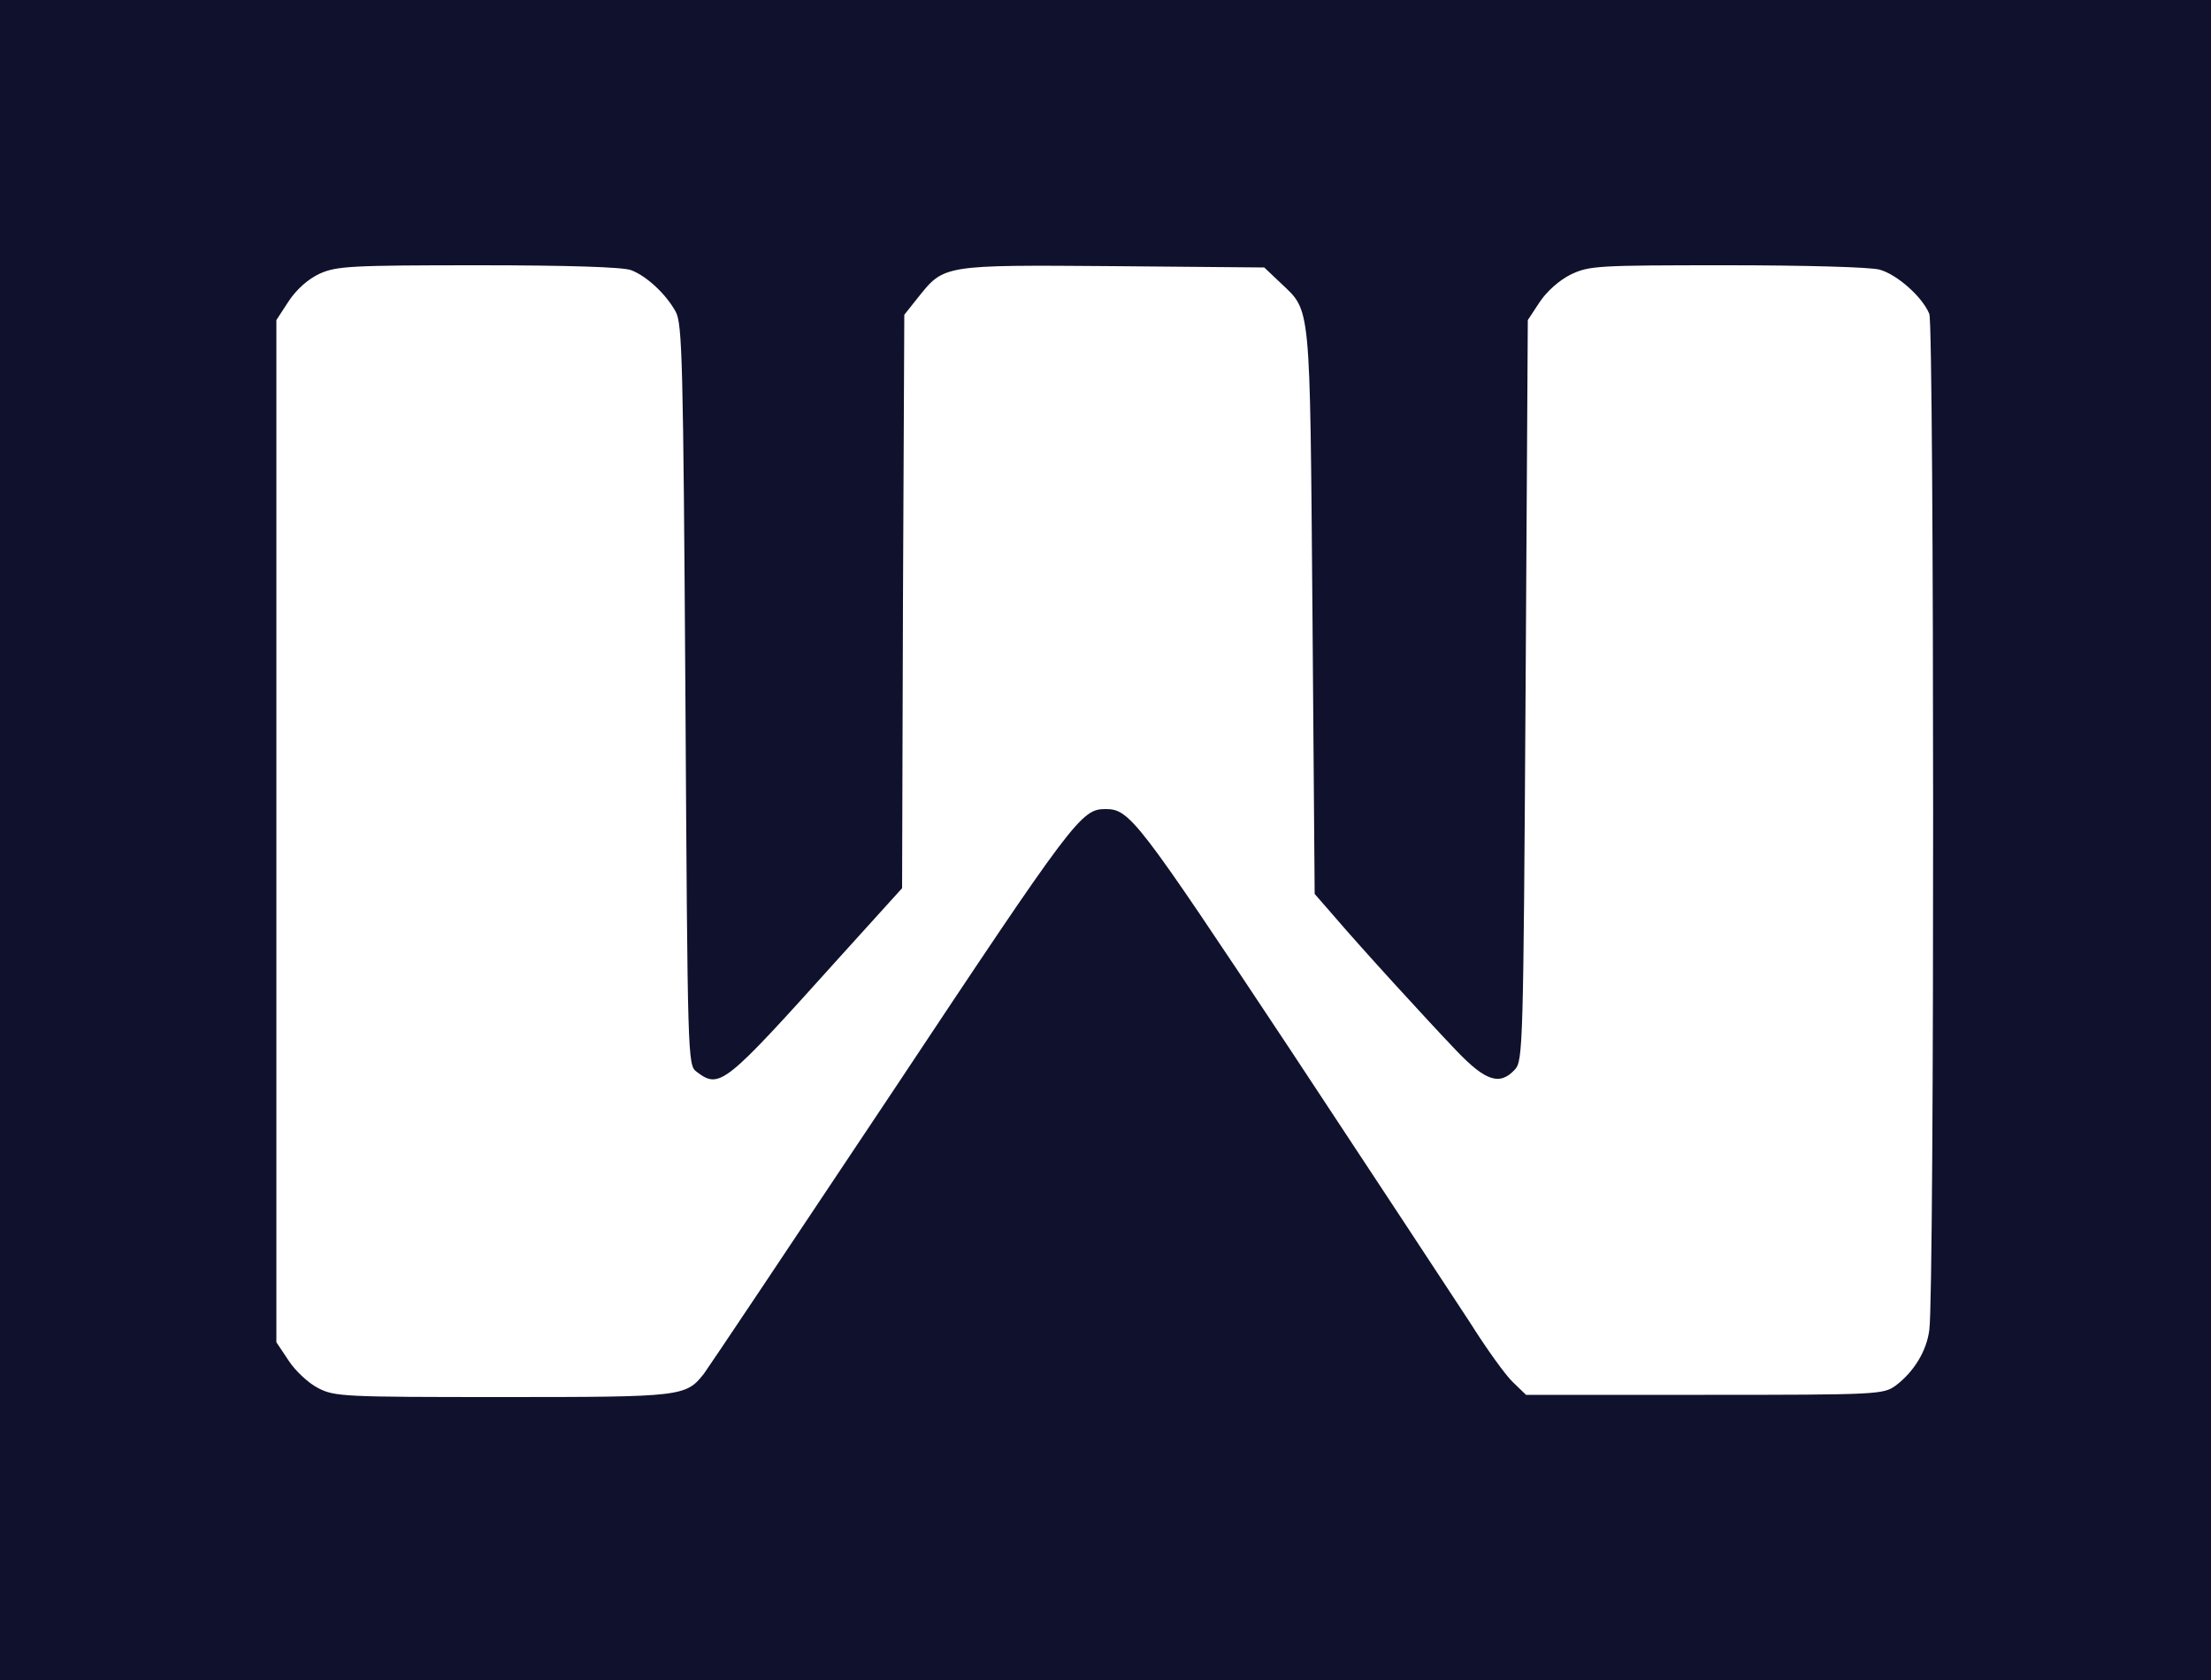
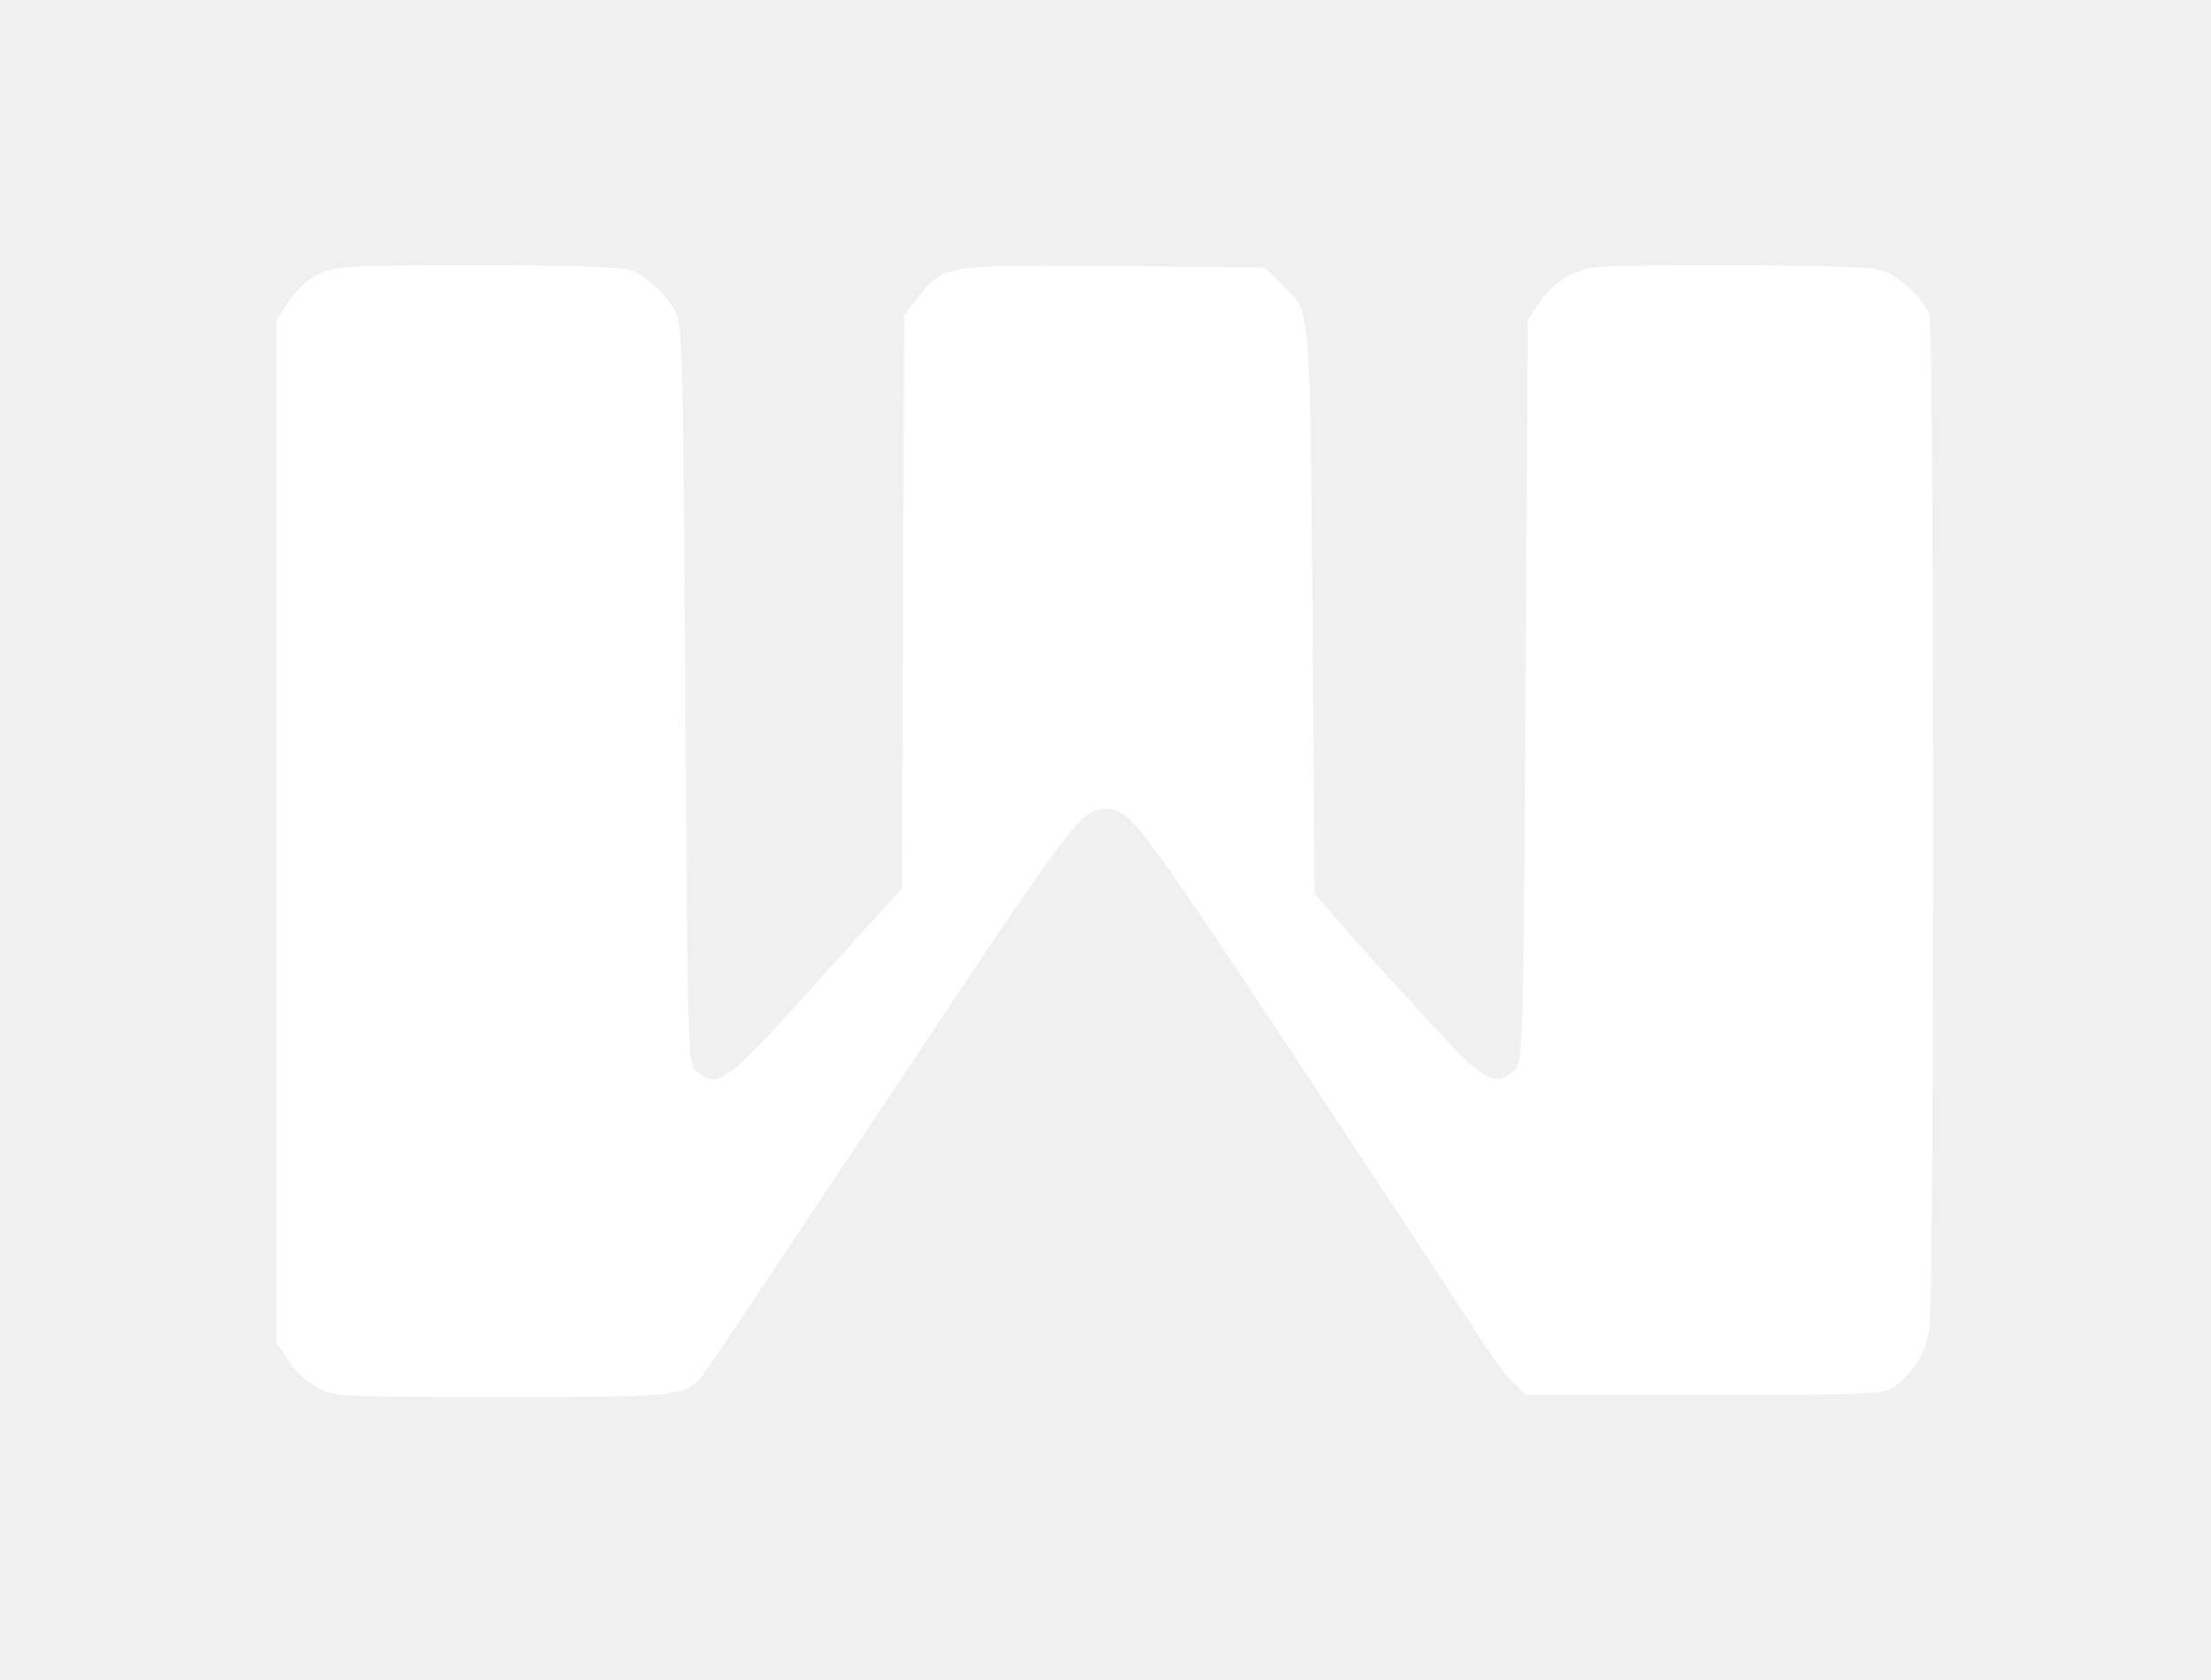
<svg xmlns="http://www.w3.org/2000/svg" version="1.1" width="500" height="380" viewBox="0 0 500 380">
-   <rect width="500" height="380" fill="#10112C" />
  <g transform="translate(52, 50) scale(0.1, -0.1) translate(0, -2750)">
    <path fill="#FFFFFF" d="M203 2631 c-26 -12 -52 -35 -70 -62 l-28 -43 0 -1156 0 -1156 28 -42 c15 -23 45 -51 67 -62 37 -19 58 -20 417 -20 406 0 414 1 455 53 9 12 201 299 426 637 411 619 427 640 482 640 55 0 72 -23 415 -540 187 -283 371 -563 409 -621 37 -59 81 -120 97 -135 l30 -29 404 0 c394 0 404 1 432 21 41 31 70 78 76 126 12 83 11 2272 0 2298 -16 39 -73 89 -112 100 -20 6 -173 10 -345 10 -295 0 -312 -1 -354 -21 -26 -13 -54 -38 -70 -62 l-27 -41 -5 -837 c-5 -805 -6 -838 -24 -858 -34 -37 -66 -27 -132 42 -66 69 -216 233 -280 308 l-41 47 -5 639 c-6 707 -3 677 -72 743 l-37 35 -342 3 c-385 3 -382 3 -441 -71 l-31 -39 -3 -648 -2 -649 -143 -158 c-260 -289 -269 -297 -322 -257 -20 15 -20 30 -25 852 -5 755 -7 840 -22 867 -22 40 -66 81 -101 94 -18 7 -145 11 -345 11 -290 0 -321 -2 -359 -19z" />
  </g>
</svg>
